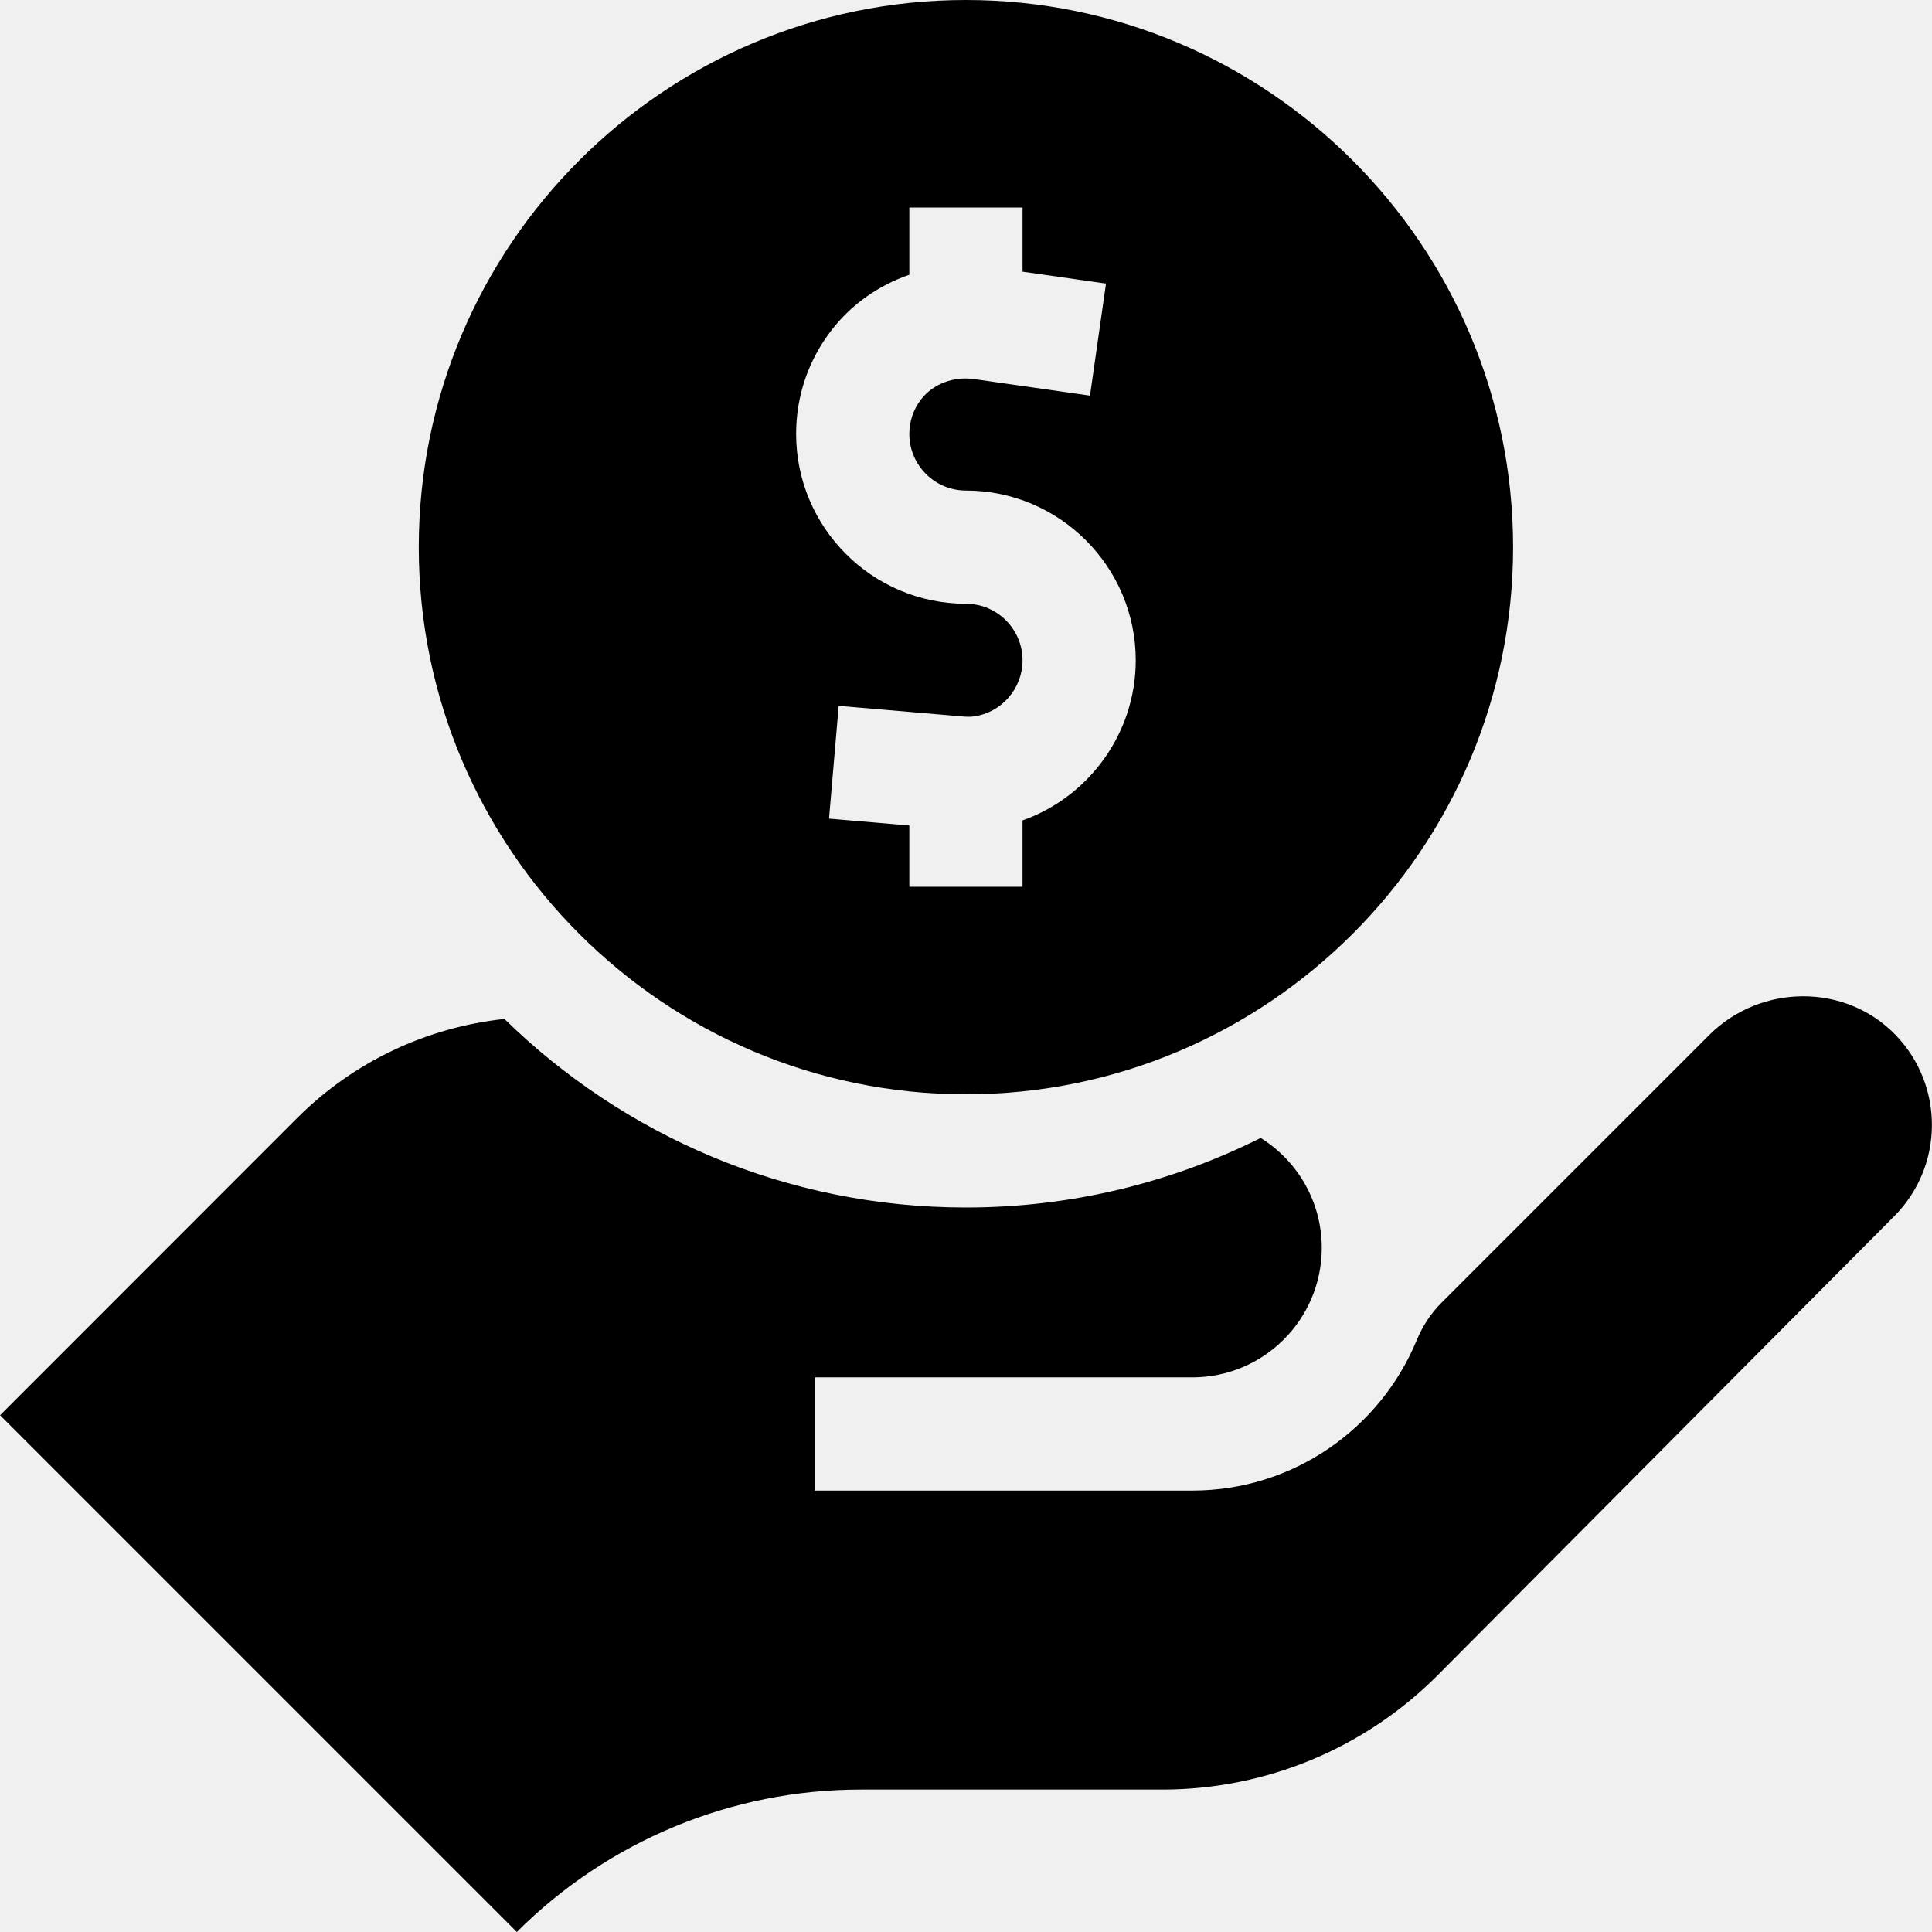
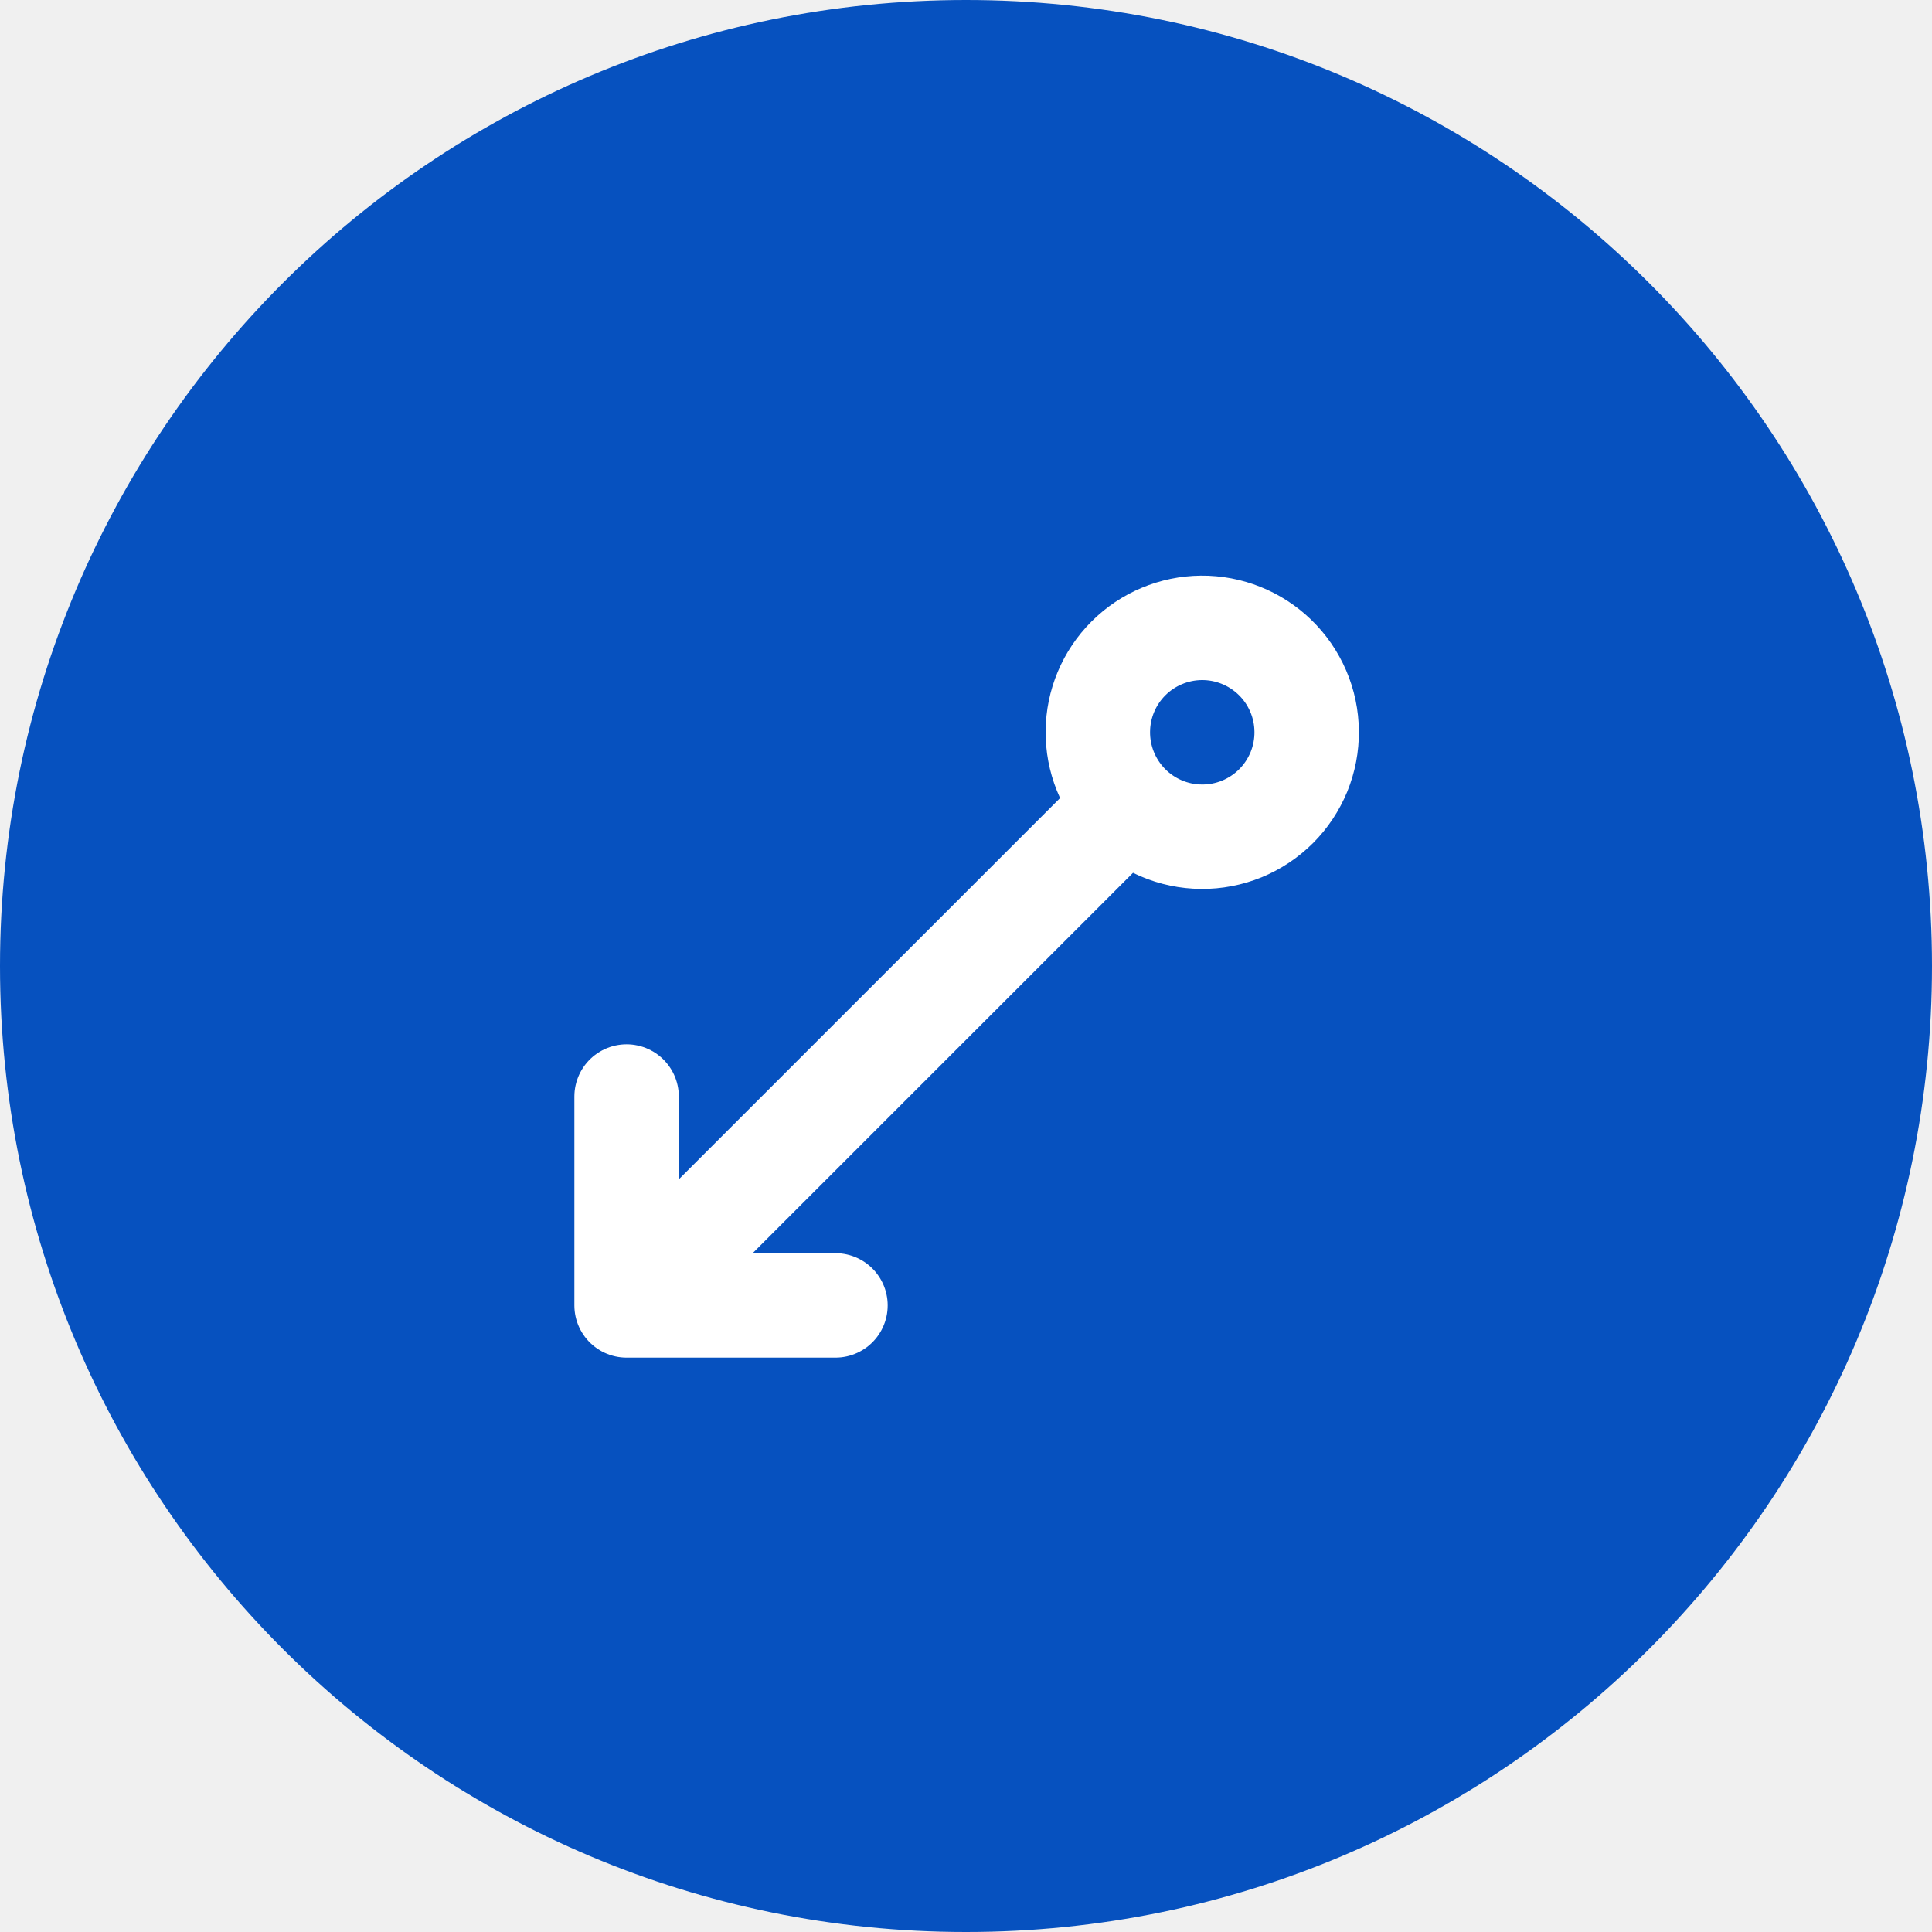
- <svg xmlns="http://www.w3.org/2000/svg" version="1.1" id="Capa_1" x="0px" y="0px" viewBox="0 0 512 512" style="enable-background:new 0 0 512 512;" xml:space="preserve">
-   <g>
-     <g>
-       <path d="M255.981,0c-79.953,0-145,65.047-145,145s65.047,145,145,145s145-65.047,145-145S335.934,0,255.981,0z M270.981,217.42    V235h-30v-16.231l-21.281-1.824l2.563-29.891l32.913,2.821c1.109,0.095,2.052,0.094,2.802-0.005    c7.412-0.975,13.004-7.368,13.004-14.871c0-8.271-6.729-15-15-15c-24.813,0-45-20.187-45-45c0-10.054,3.245-19.565,9.384-27.506    c5.32-6.882,12.536-11.899,20.616-14.682V55h30v16.991l22.121,3.16l-4.242,29.698l-30.663-4.38    c-5.521-0.789-10.925,1.27-14.097,5.373c-2.041,2.639-3.119,5.806-3.119,9.158c0,8.271,6.729,15,15,15c24.813,0,45,20.187,45,45    C300.981,194.319,288.589,211.178,270.981,217.42z" />
-     </g>
-   </g>
-   <g>
-     <g>
-       <path d="M502.399,274.324c-13.343-13.863-35.87-13.604-49.475,0.002l-70.898,70.898c-2.849,2.85-5.059,6.26-6.599,9.983    c-9.656,23.342-32.67,39.807-59.46,39.807H215.902v-30h100.066c18.951,0,34.314-15.363,34.314-34.314    c0-12.295-6.471-23.074-16.189-29.133C310.566,313.353,284.037,320,255.981,320c-47.557,0-90.735-19.077-122.308-49.969    c-20.271,2.177-39.769,11.098-54.942,26.271l-78.712,78.75L136.967,512c24.168-24.168,56.947-37.745,91.125-37.745h79.964    c27.397,0,53.664-10.921,72.984-30.345l120.89-121.536C515.173,309.132,515.329,287.758,502.399,274.324z" />
-     </g>
-   </g>
-   <g>
- </g>
-   <g>
- </g>
-   <g>
- </g>
-   <g>
- </g>
-   <g>
- </g>
-   <g>
- </g>
-   <g>
- </g>
-   <g>
- </g>
-   <g>
- </g>
-   <g>
- </g>
-   <g>
- </g>
-   <g>
- </g>
-   <g>
- </g>
-   <g>
- </g>
-   <g>
- </g>
+ <svg xmlns="http://www.w3.org/2000/svg" width="37" height="37" viewBox="0 0 37 37" fill="none">
+   <circle cx="18.5" cy="18.5" r="18.5" fill="#0651BF" />
+   <path d="M21.536 15.464L12 25M12 25V21M12 25L16 25M21.586 15.414C21.77 15.605 21.991 15.757 22.235 15.862C22.479 15.967 22.742 16.022 23.007 16.024C23.273 16.027 23.536 15.976 23.782 15.876C24.028 15.775 24.251 15.626 24.439 15.439C24.627 15.251 24.775 15.027 24.876 14.782C24.976 14.536 25.027 14.273 25.024 14.007C25.022 13.742 24.967 13.479 24.862 13.235C24.757 12.991 24.605 12.77 24.414 12.586C24.037 12.222 23.532 12.02 23.007 12.024C22.483 12.029 21.981 12.239 21.61 12.61C21.239 12.981 21.029 13.483 21.025 14.007C21.02 14.531 21.222 15.037 21.586 15.414Z" stroke="white" stroke-width="2" stroke-linecap="round" stroke-linejoin="round" />
</svg>
